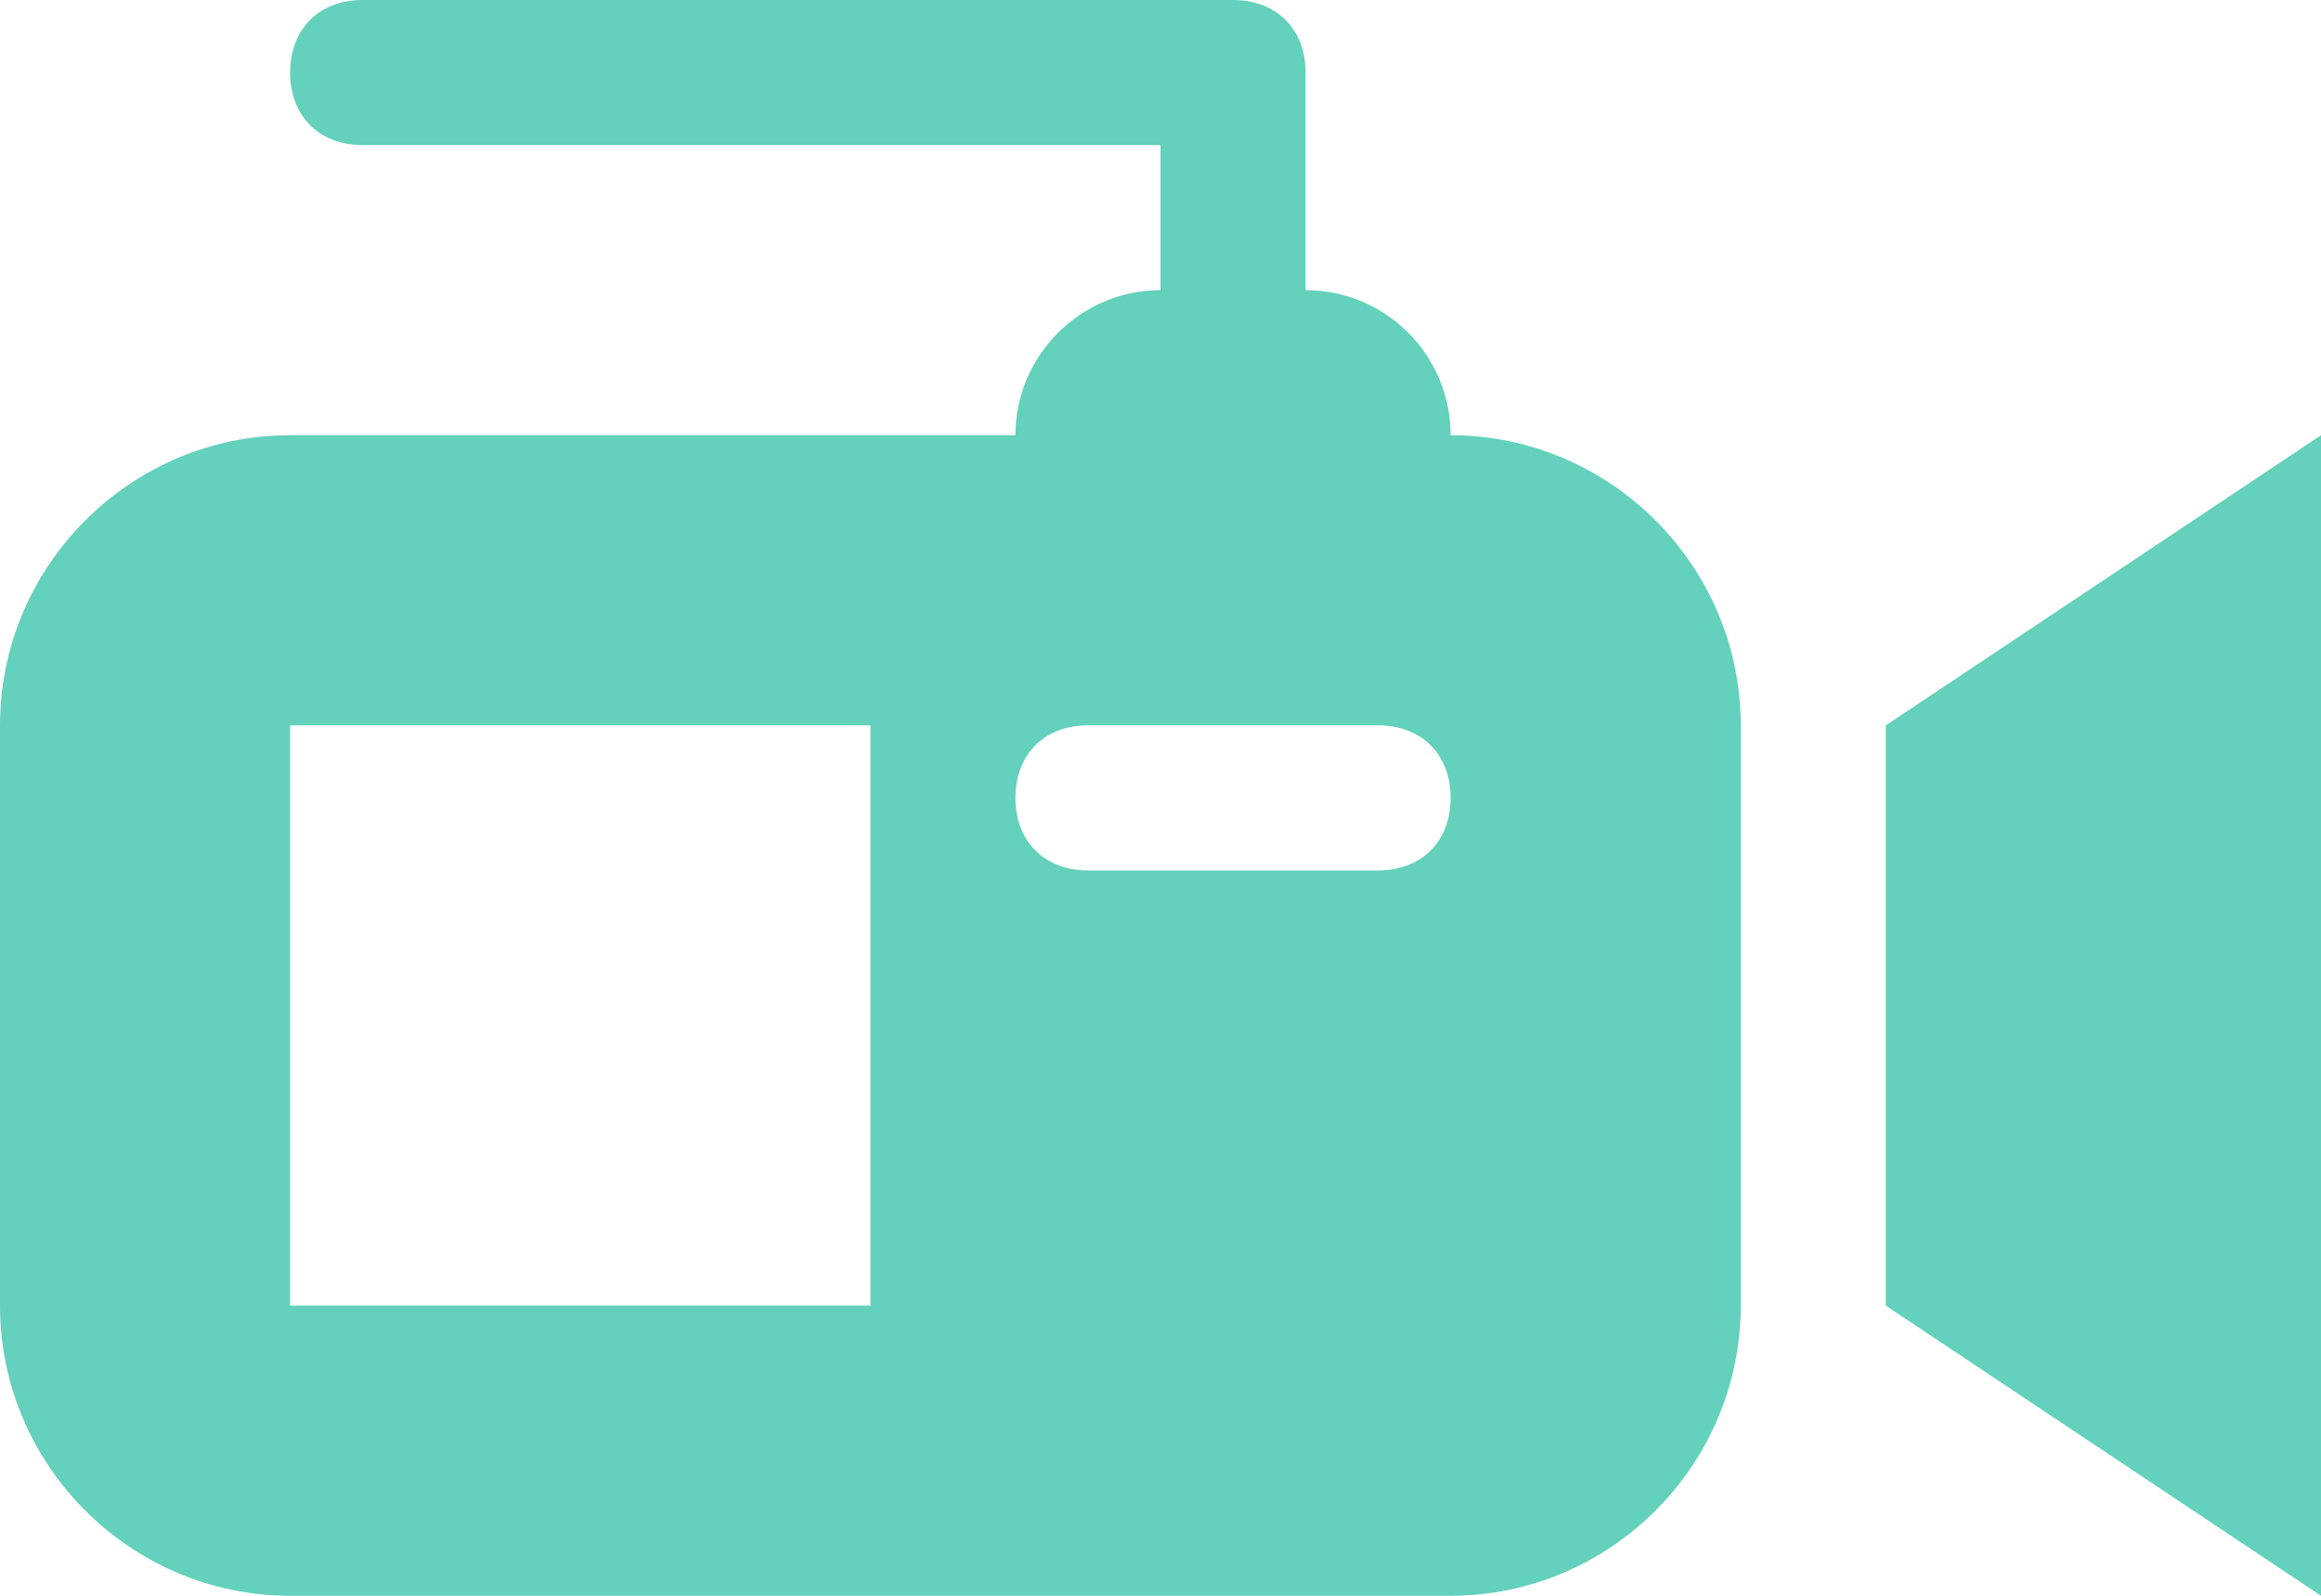
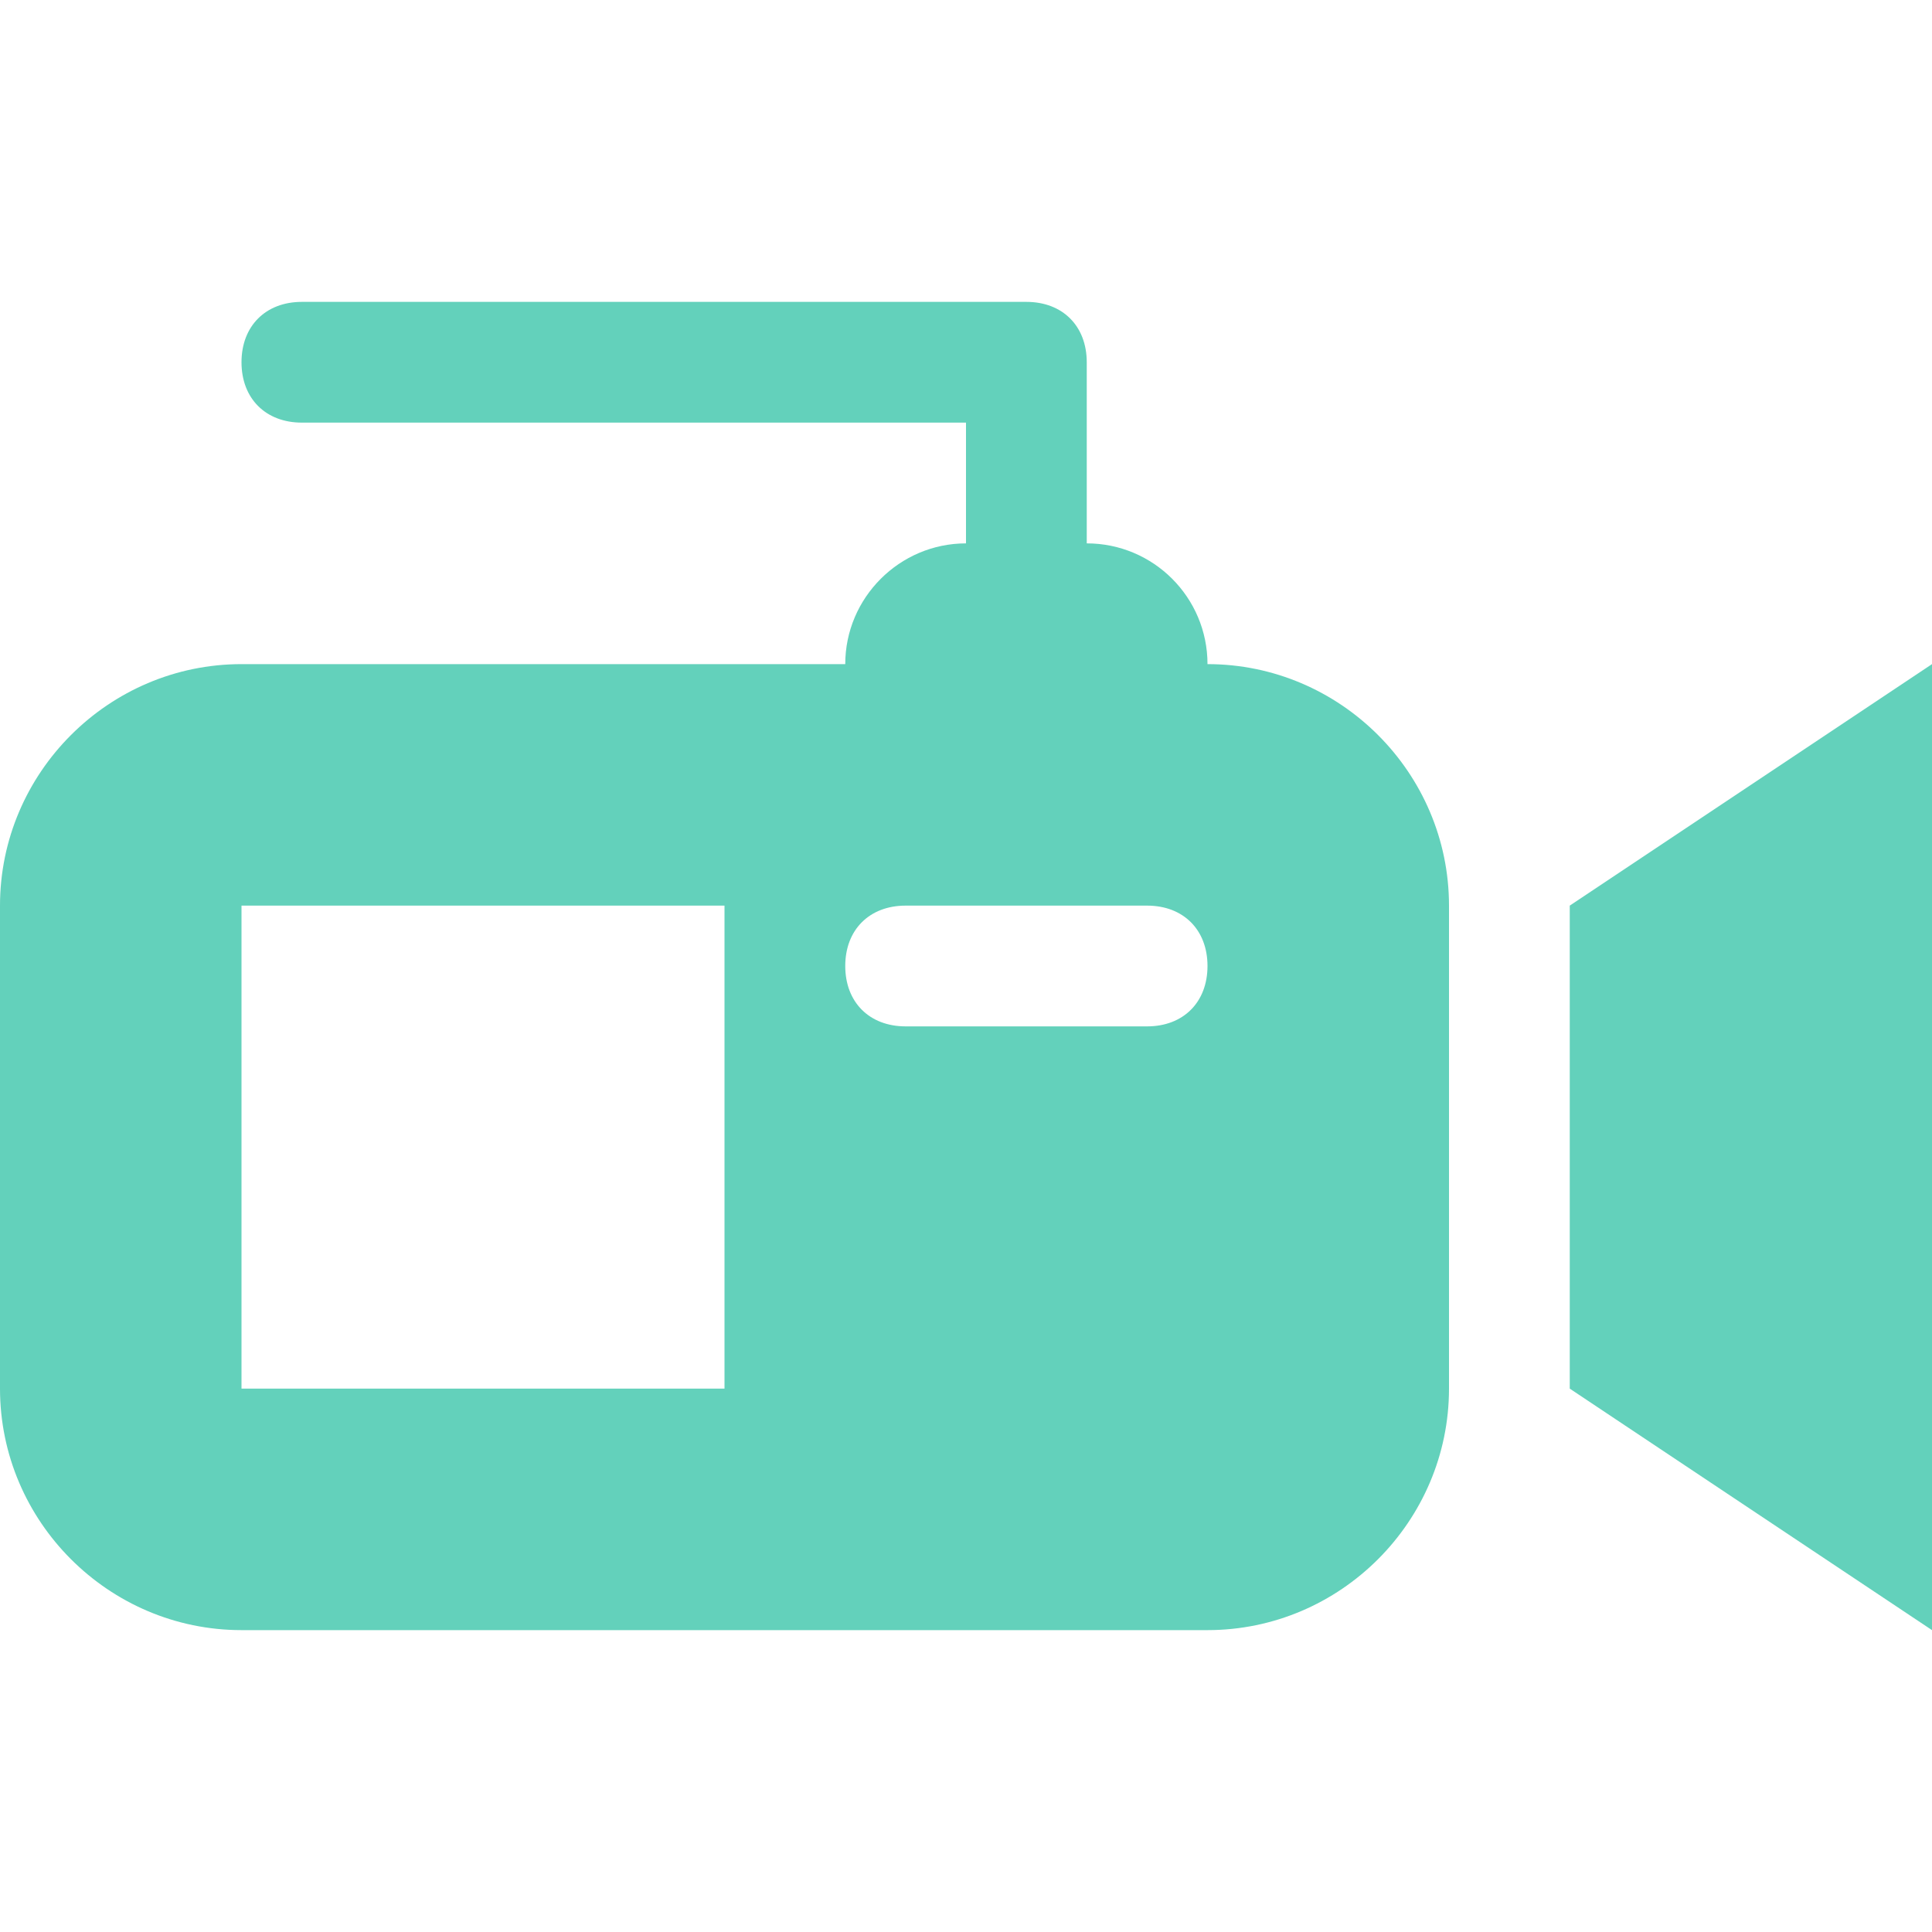
- <svg xmlns="http://www.w3.org/2000/svg" width="32" height="22" fill="none" viewBox="0 0 32 22">
-   <path fill="#63D1BB" d="m26 10 6-4v16l-6-4v-8Zm-2 0v8c0 2.2-1.8 4-4 4H4c-2.2 0-4-1.8-4-4v-8c0-2.2 1.8-4 4-4h10c0-1.1.9-2 2-2V2H5c-.6 0-1-.4-1-1s.4-1 1-1h12c.6 0 1 .4 1 1v3a2 2 0 0 1 2 2c2.2 0 4 1.8 4 4Zm-12 0H4v8h8v-8Zm8 1c0-.6-.4-1-1-1h-4c-.6 0-1 .4-1 1s.4 1 1 1h4c.6 0 1-.4 1-1Z" />
+ <svg xmlns="http://www.w3.org/2000/svg" viewBox="0 0 32 32">
+   <path fill="#63D1BB" d="m26 15 6-4v16l-6-4v-8Zm-2 0v8c0 2.2-1.8 4-4 4H4c-2.2 0-4-1.8-4-4v-8c0-2.2 1.8-4 4-4h10c0-1.1.9-2 2-2V7H5c-.6 0-1-.4-1-1s.4-1 1-1h12c.6 0 1 .4 1 1v3a2 2 0 0 1 2 2c2.2 0 4 1.8 4 4Zm-12 0H4v8h8v-8Zm8 1c0-.6-.4-1-1-1h-4c-.6 0-1 .4-1 1s.4 1 1 1h4c.6 0 1-.4 1-1Z" />
</svg>
